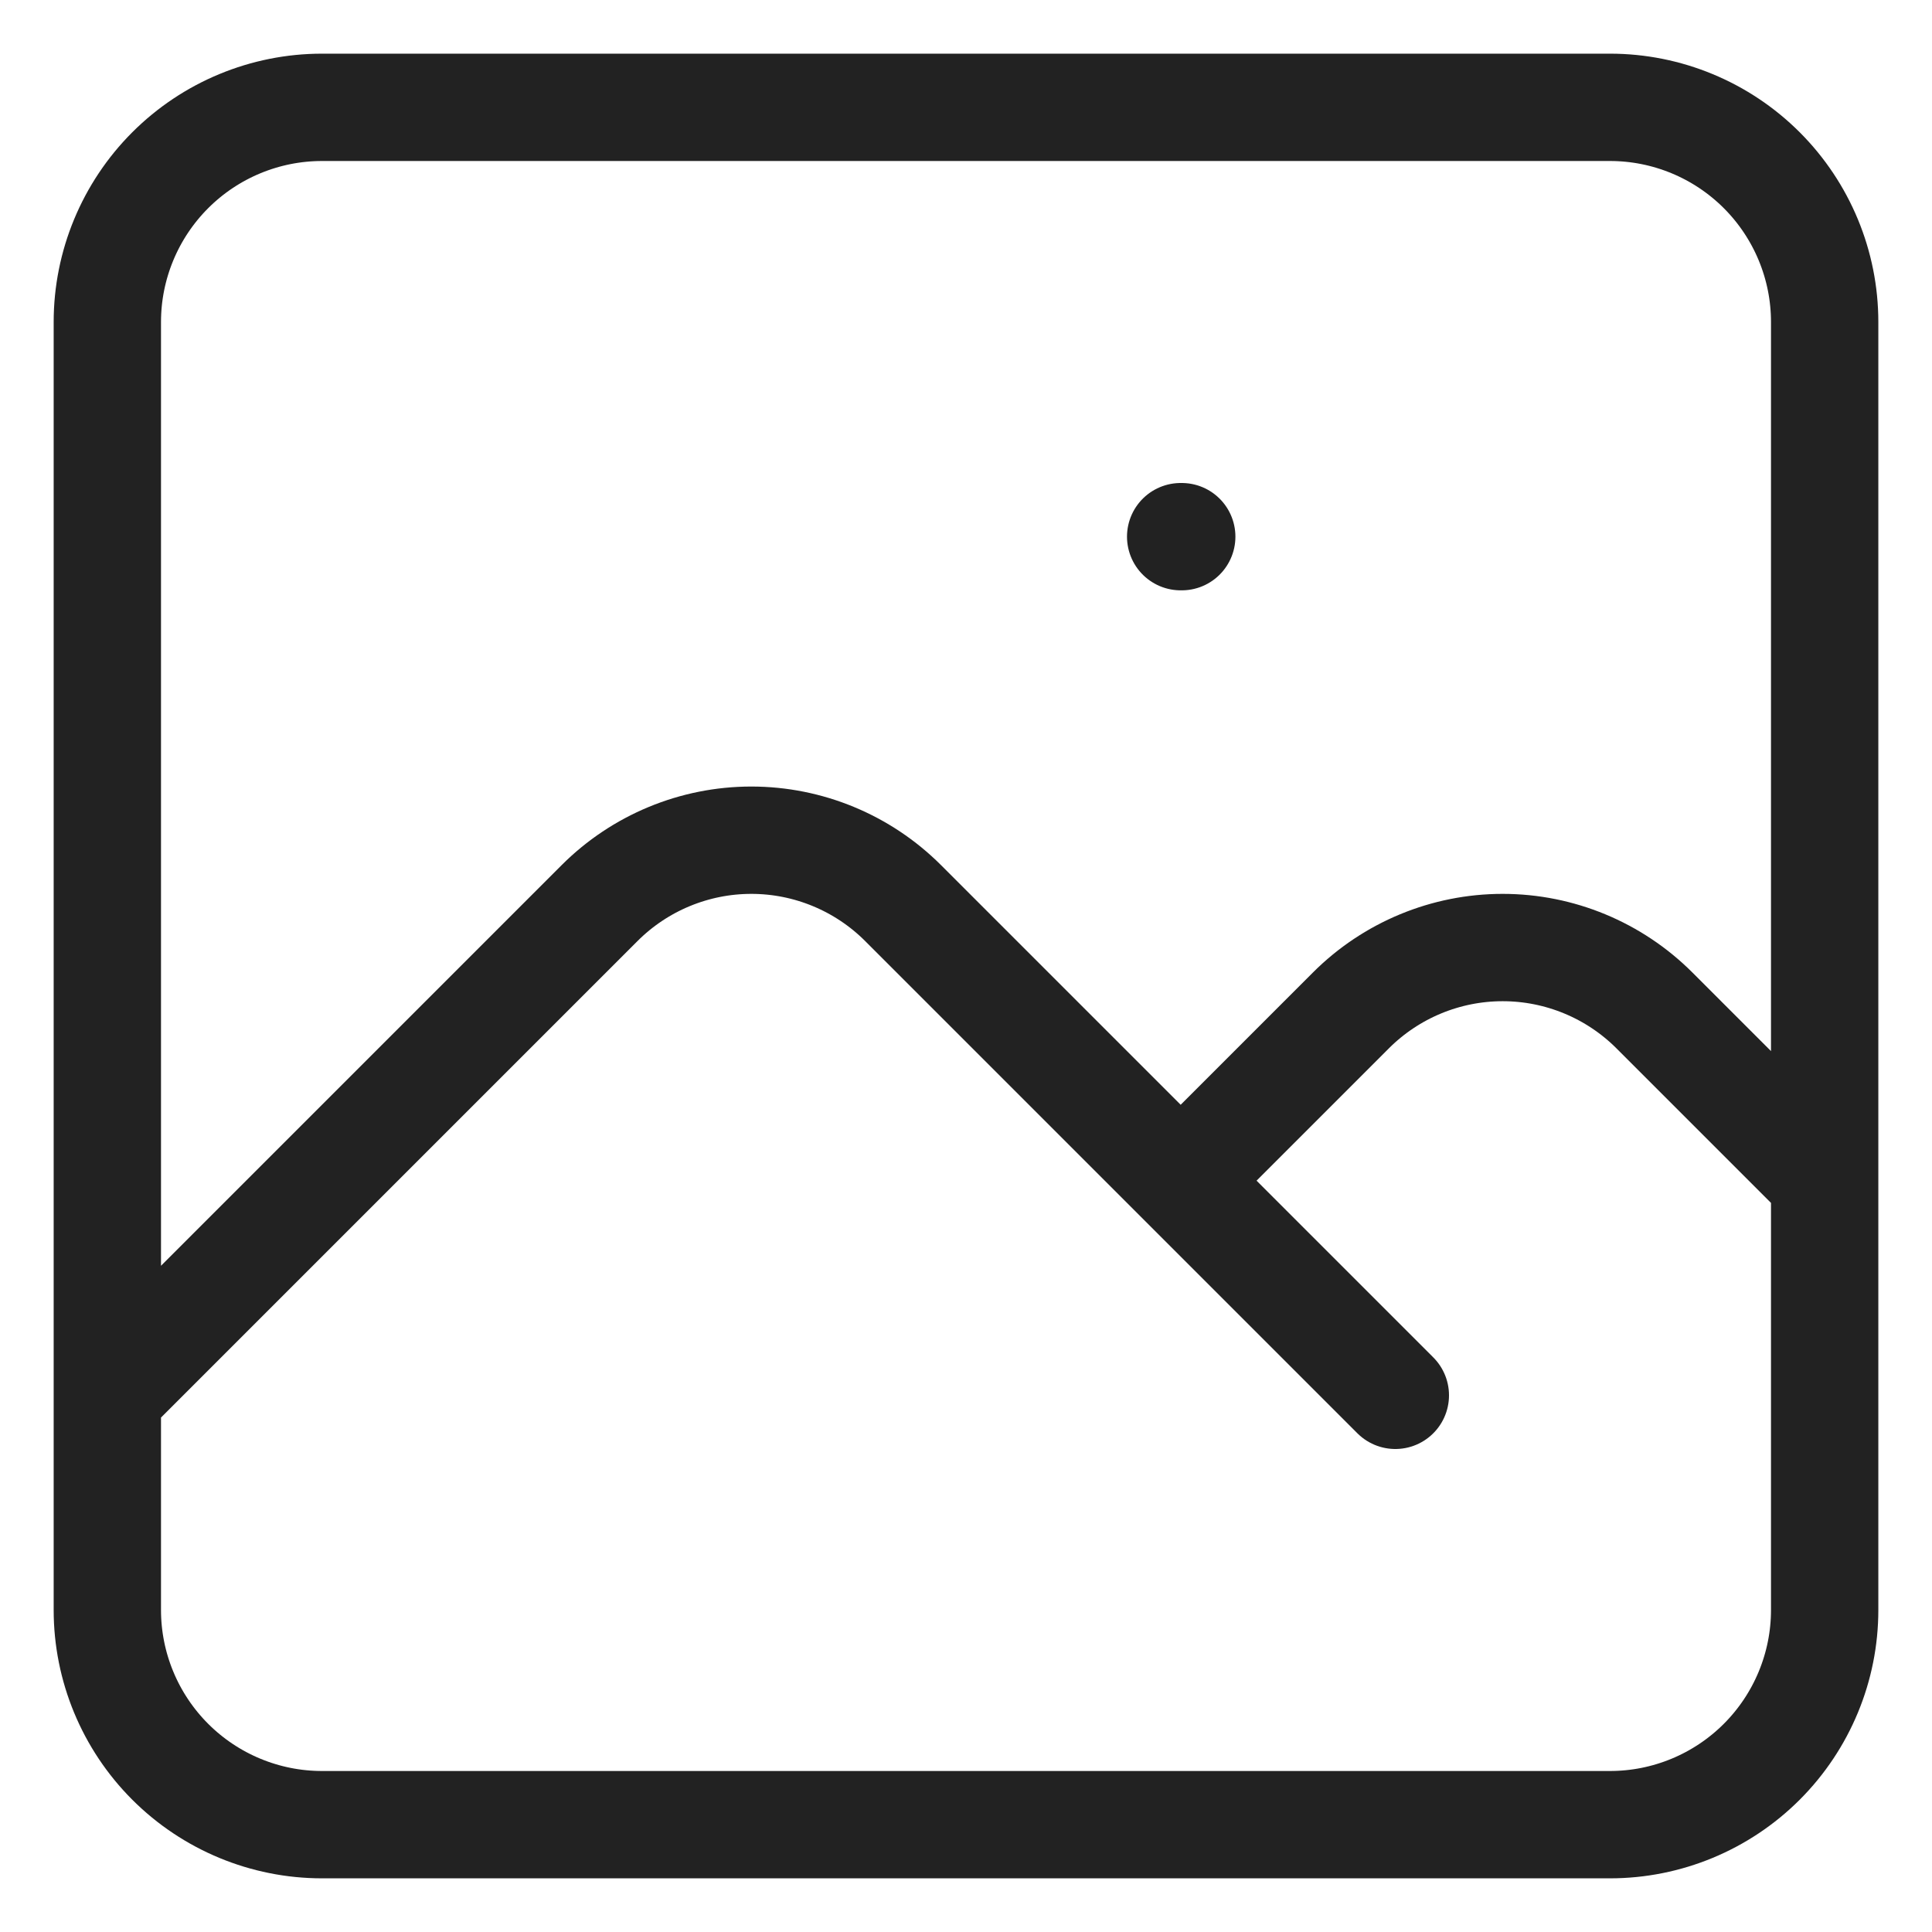
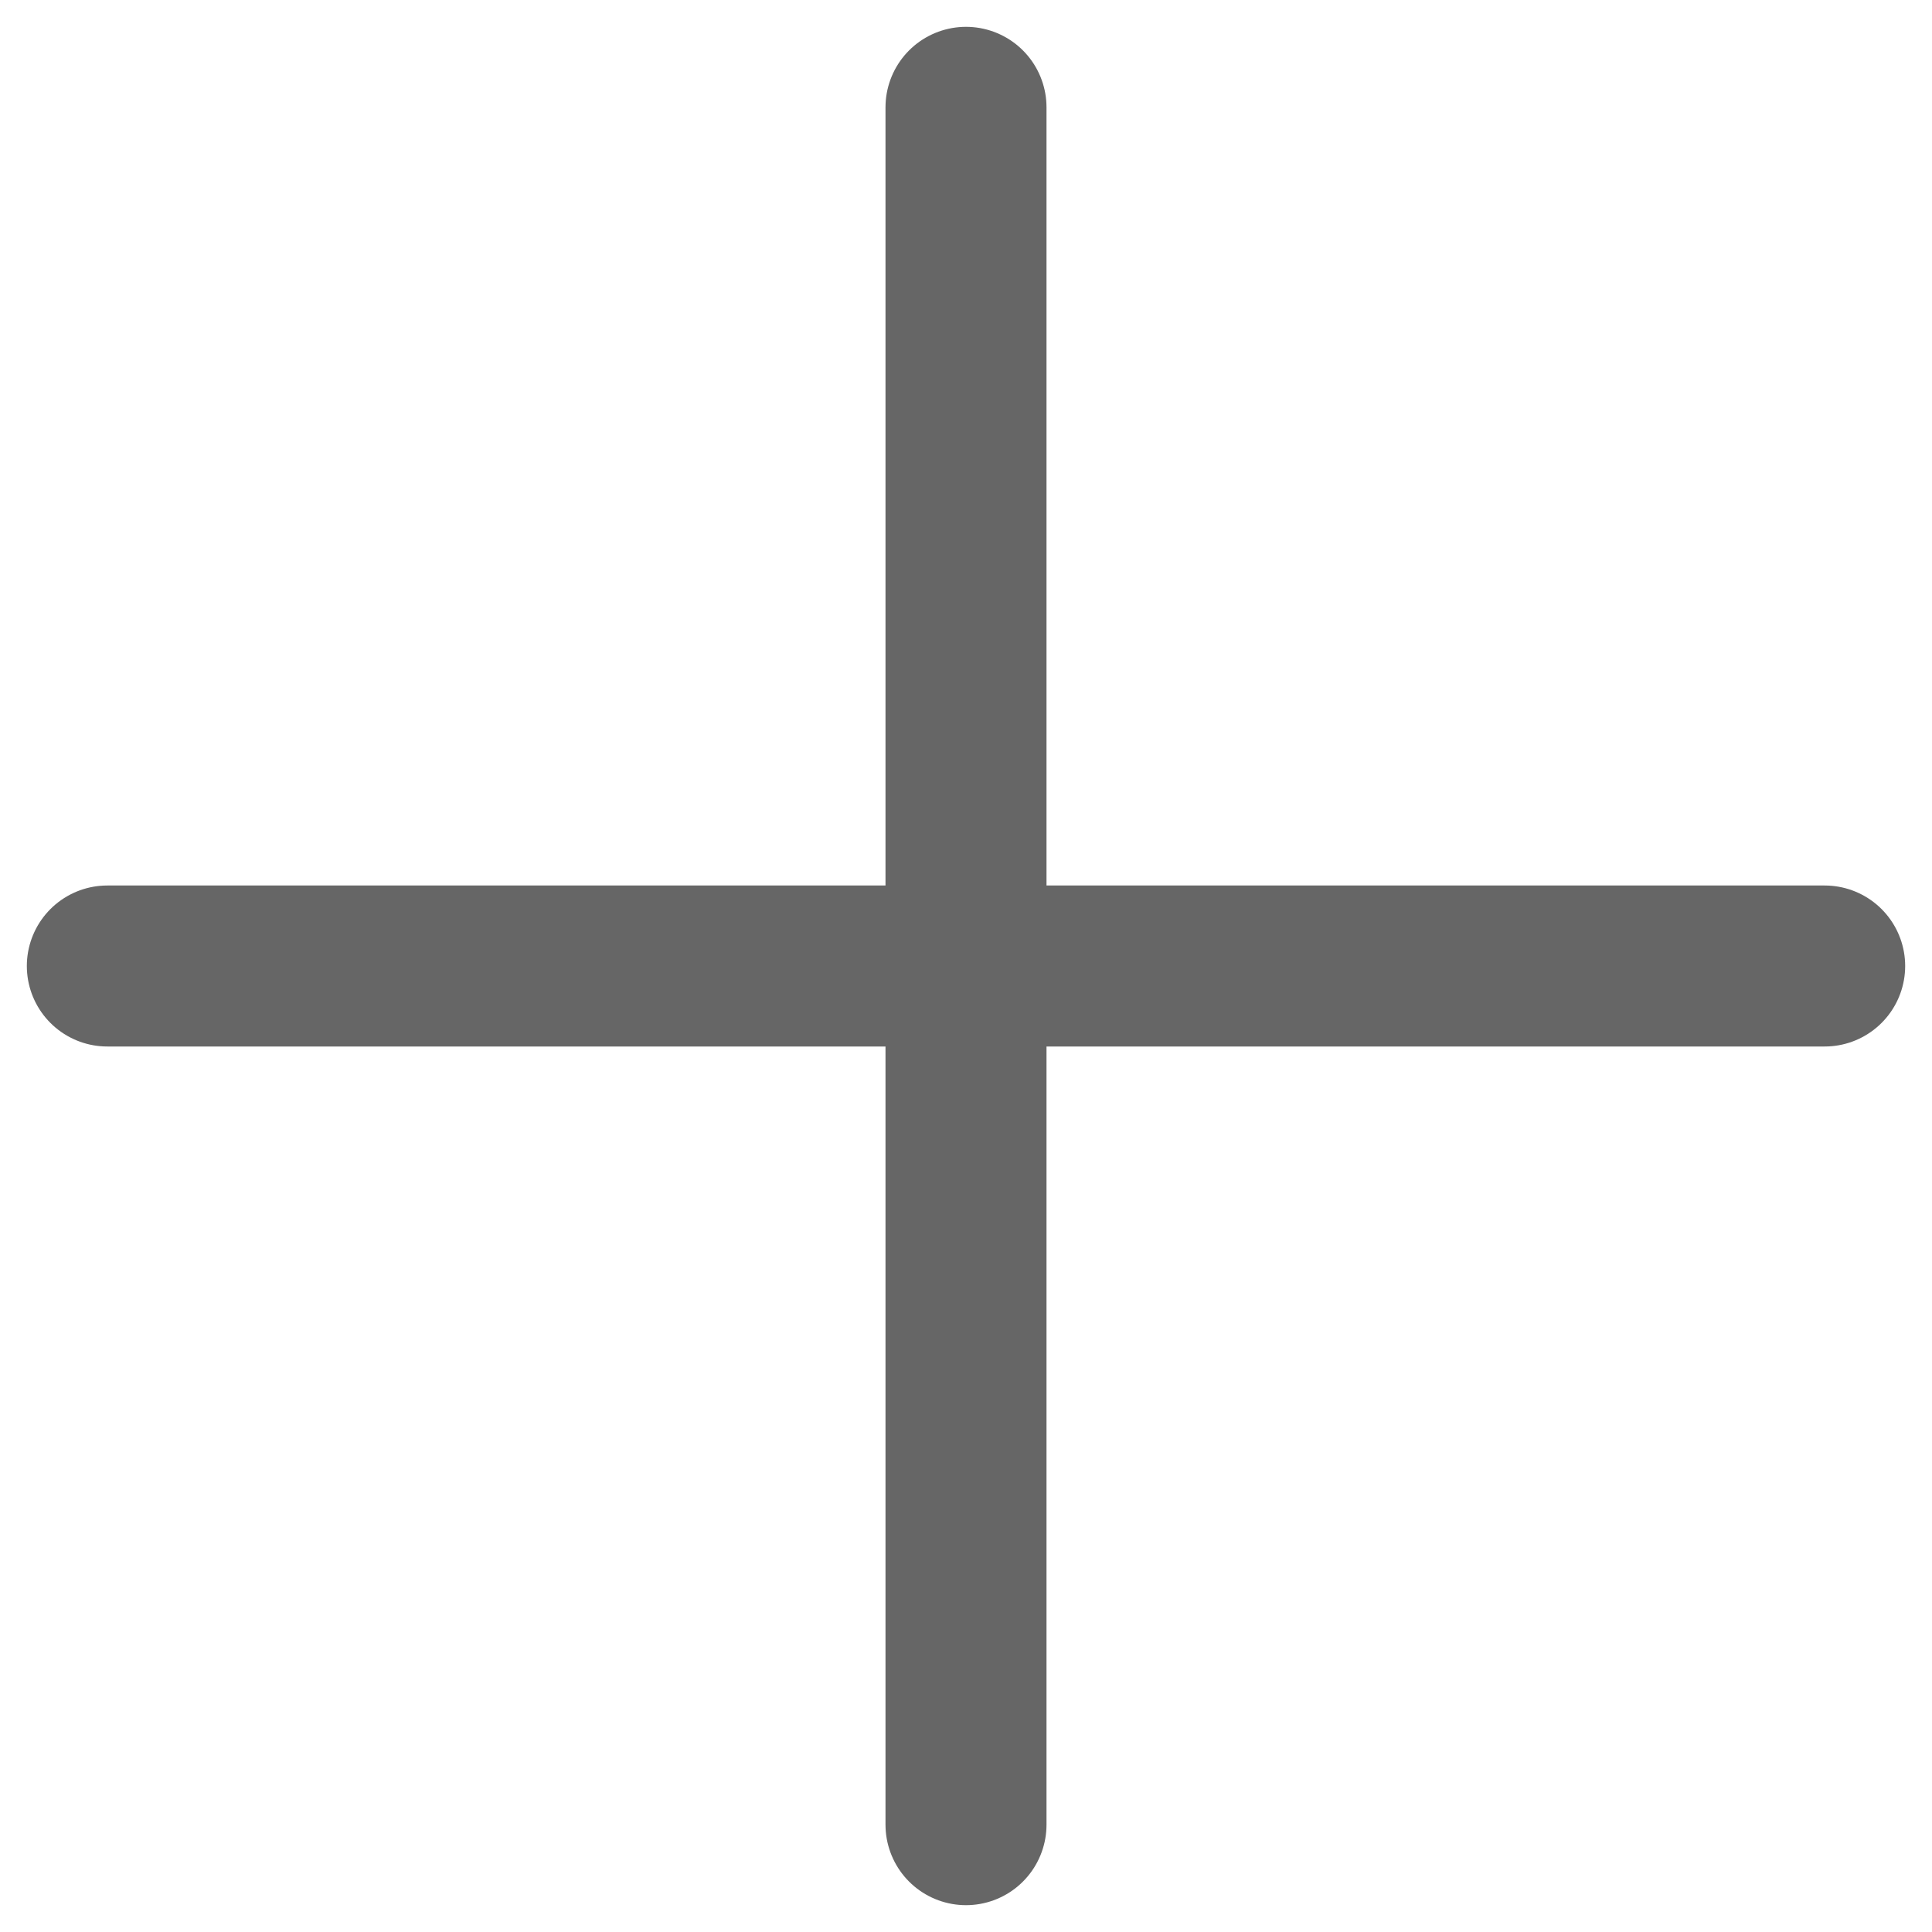
- <svg xmlns="http://www.w3.org/2000/svg" width="16" height="16" viewBox="0 0 18 18" fill="none">
-   <path d="M1 13L5.586 8.414C5.961 8.039 6.47 7.828 7 7.828C7.53 7.828 8.039 8.039 8.414 8.414L13 13M11 11L12.586 9.414C12.961 9.039 13.47 8.828 14 8.828C14.53 8.828 15.039 9.039 15.414 9.414L17 11M11 5H11.01M3 17H15C15.53 17 16.039 16.789 16.414 16.414C16.789 16.039 17 15.53 17 15V3C17 2.47 16.789 1.961 16.414 1.586C16.039 1.211 15.53 1 15 1H3C2.47 1 1.961 1.211 1.586 1.586C1.211 1.961 1 2.47 1 3V15C1 15.53 1.211 16.039 1.586 16.414C1.961 16.789 2.47 17 3 17Z" stroke="#222222" stroke-linecap="round" stroke-linejoin="round" />
+ <svg xmlns="http://www.w3.org/2000/svg" width="18" height="18" viewBox="0 0 18 18" fill="none">
+   <path d="M9 1V9M9 9V17M9 9H17M9 9H1" stroke="#666666" stroke-width="1.5" stroke-linecap="round" stroke-linejoin="round" />
</svg>
